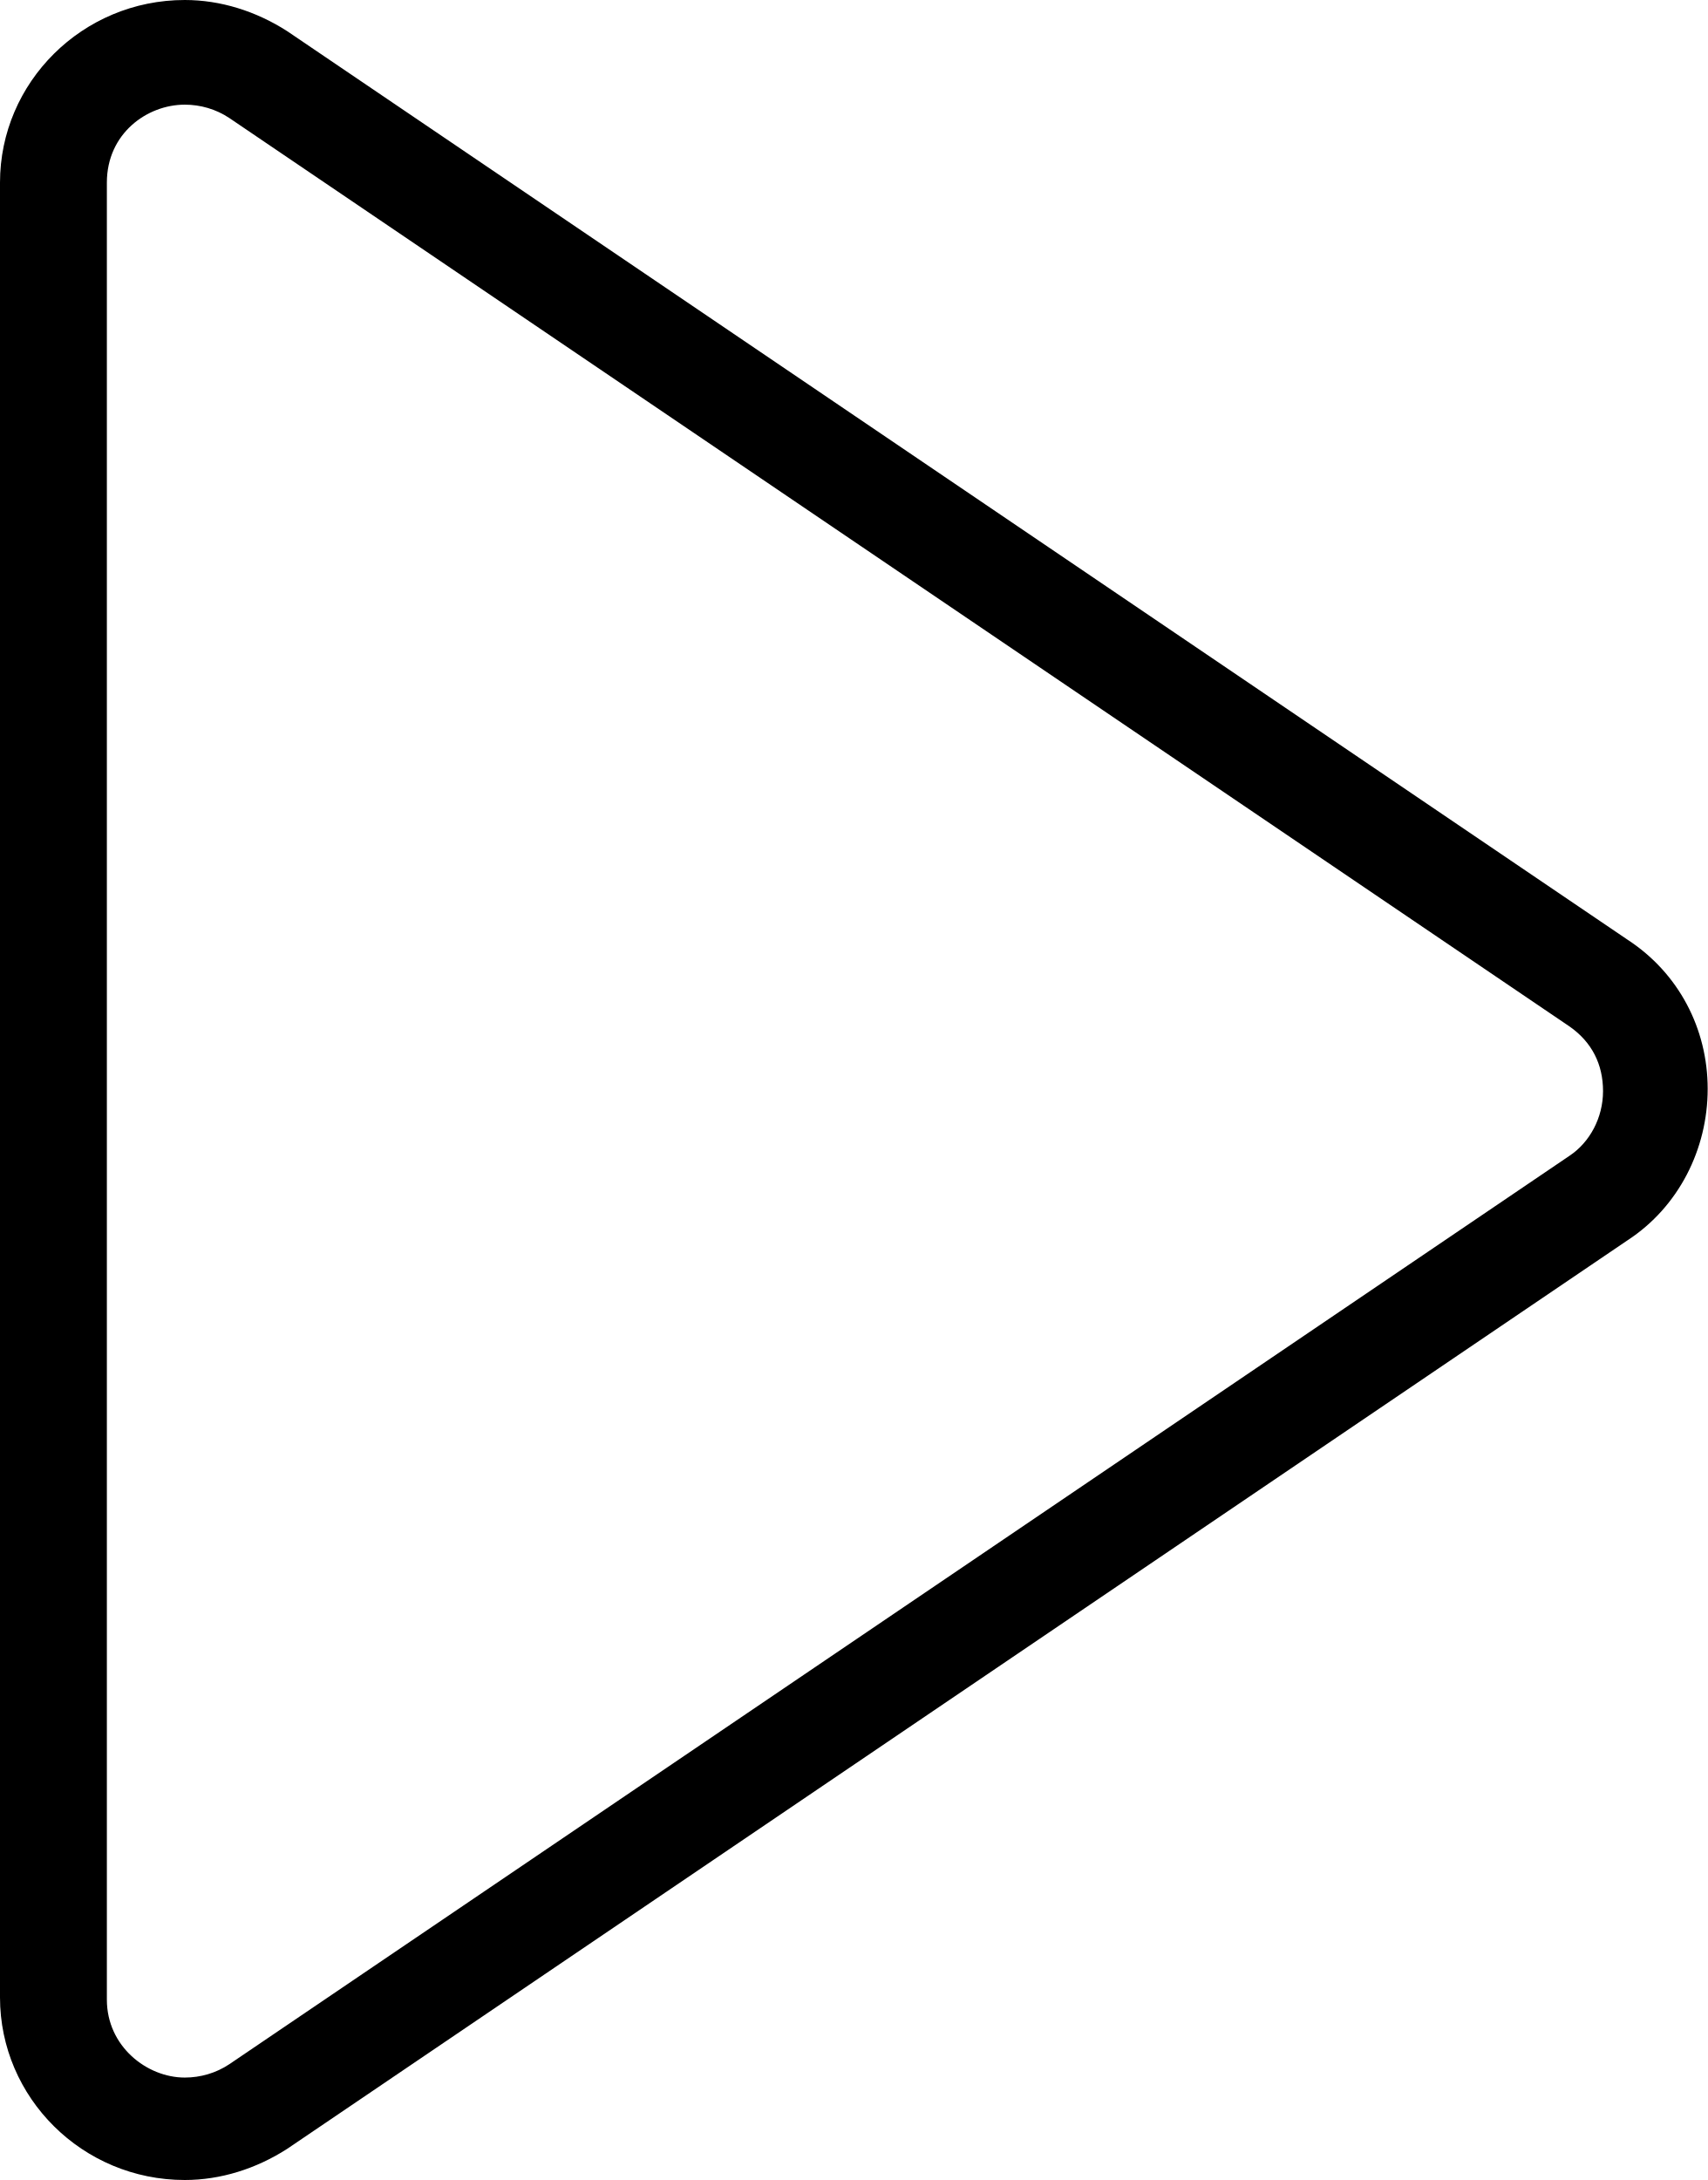
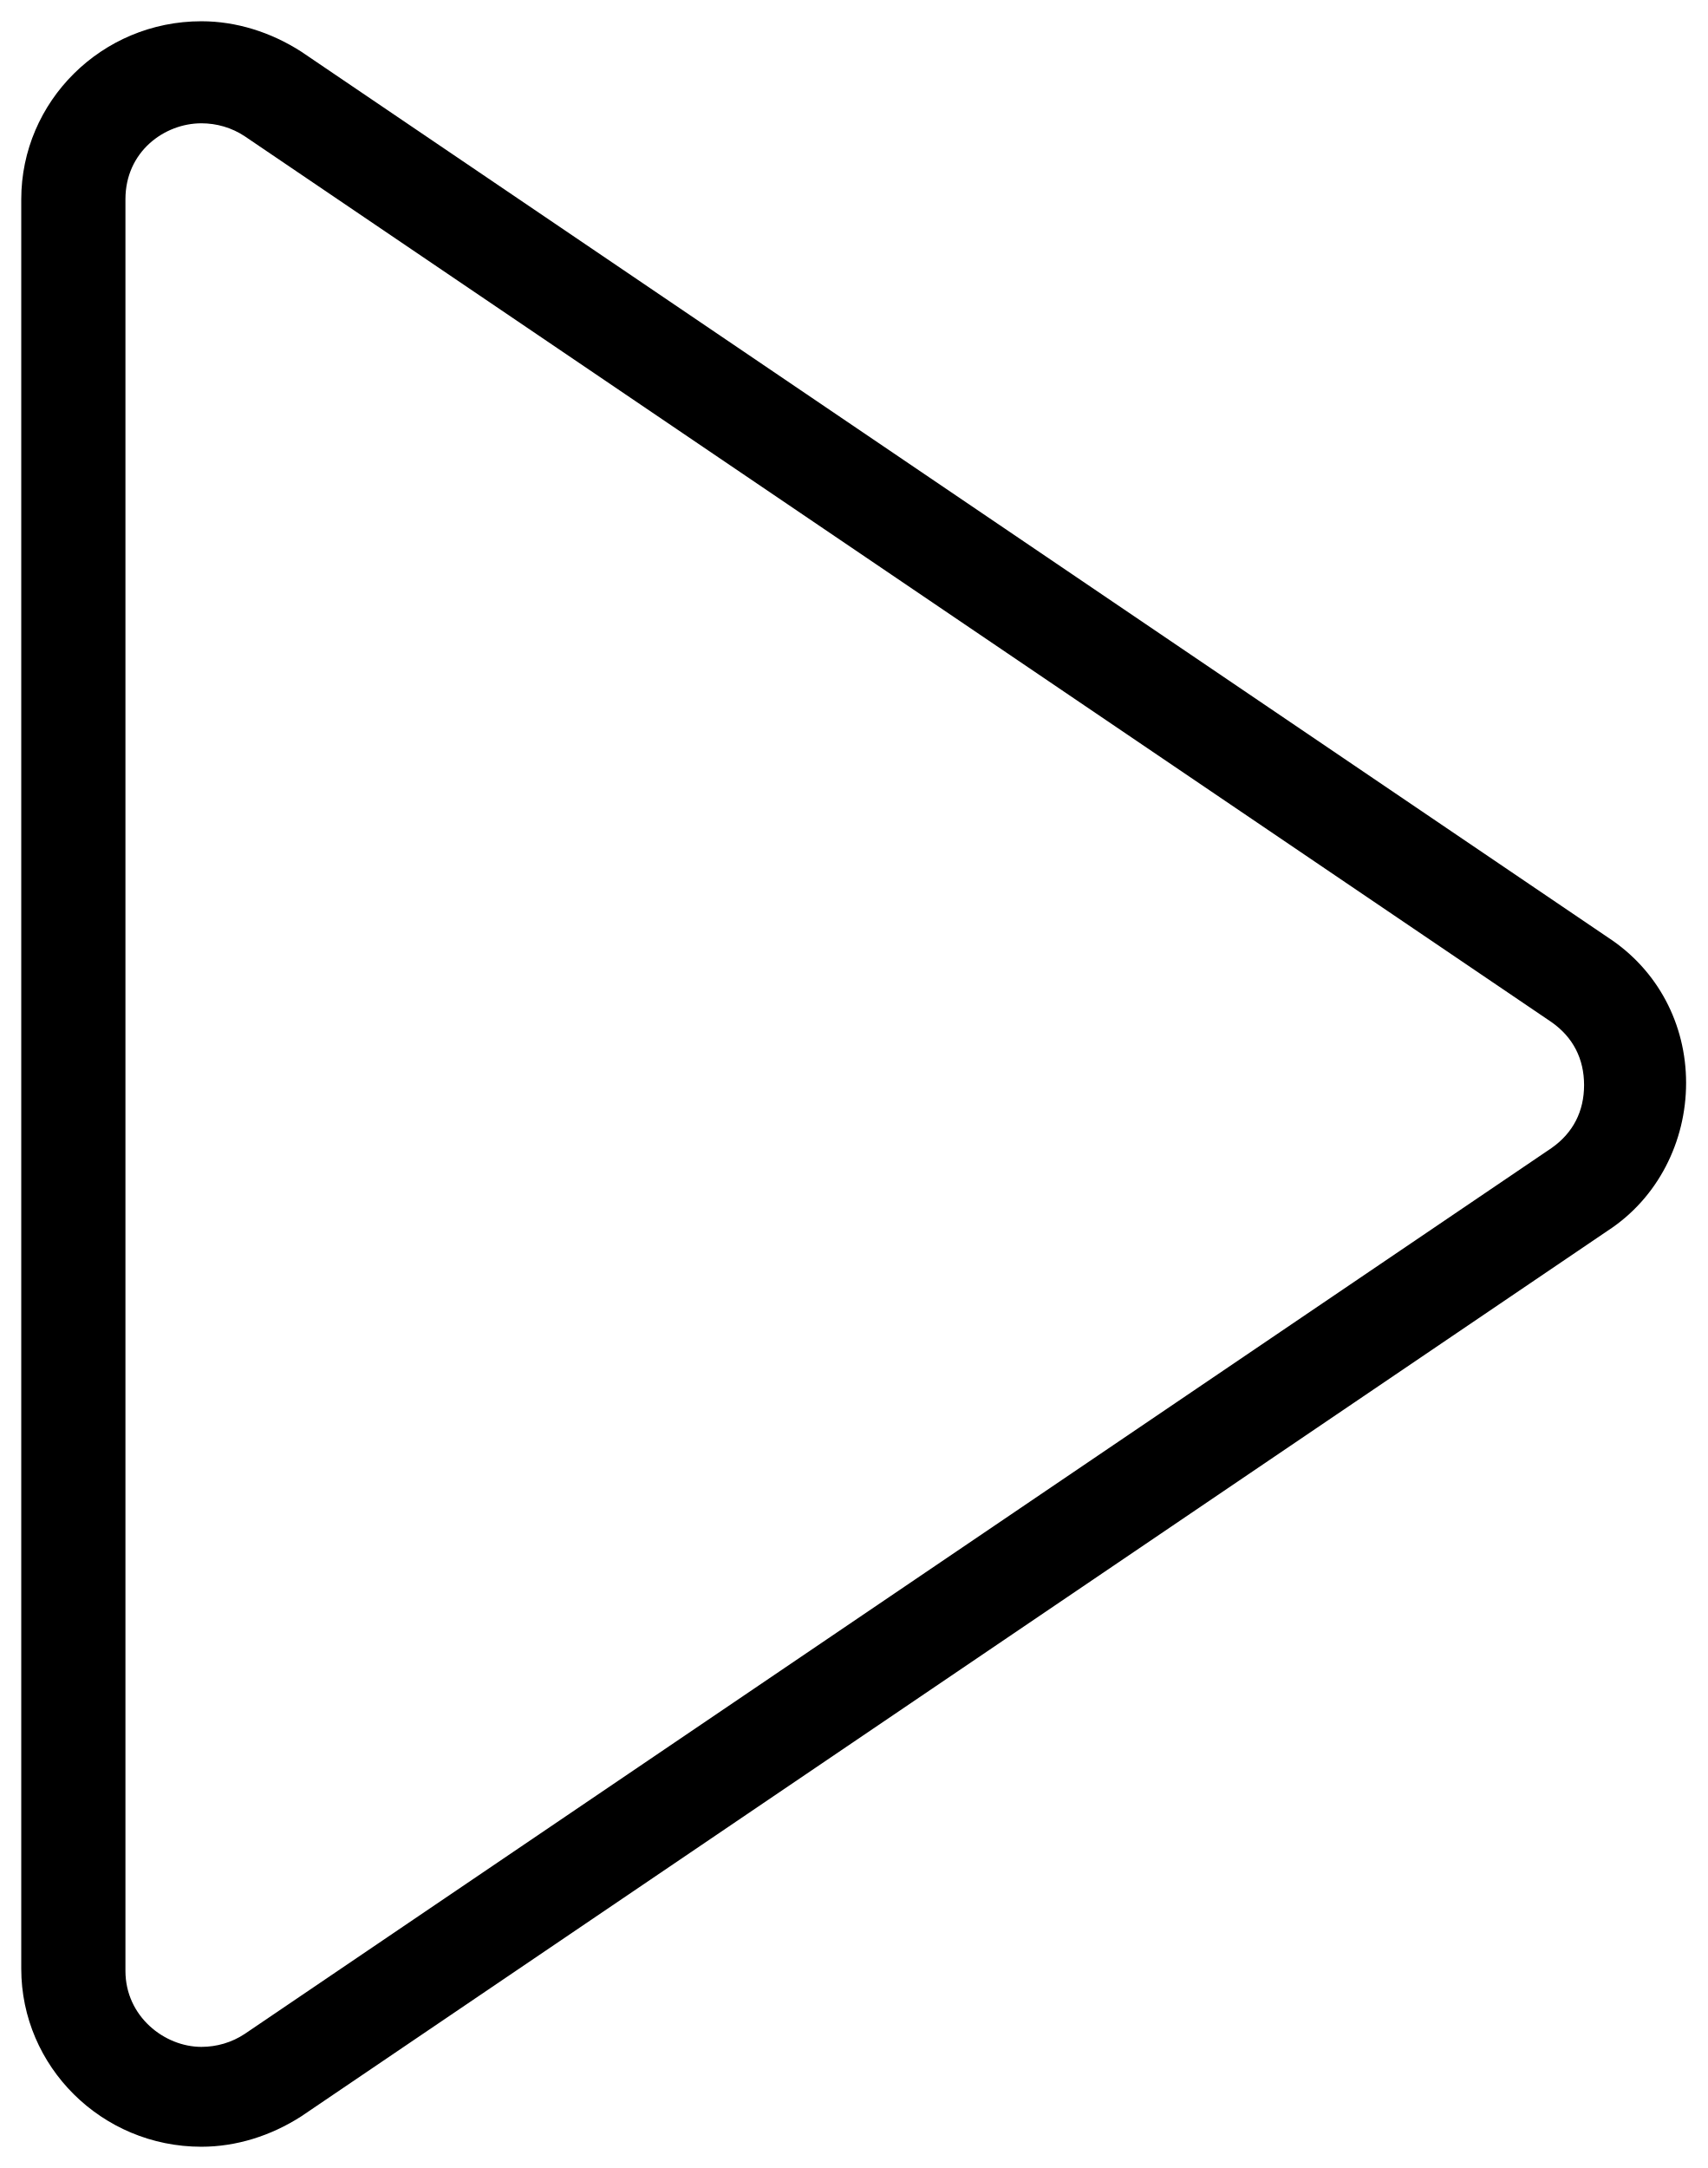
- <svg xmlns="http://www.w3.org/2000/svg" version="1.1" x="0px" y="0px" style="enable-background:new 0 0 100 100;" xml:space="preserve" viewBox="11.2 1 76.7 97.9">
-   <path d="M84.3,43.2L24.1,2.4c-1.4-0.9-3-1.4-4.6-1.4c-4.6,0-8.3,3.7-8.3,8.2v81.5c0,4.5,3.7,8.2,8.3,8.2h0c1.6,0,3.2-0.5,4.6-1.4  l60.2-40.8c2.3-1.5,3.6-4.1,3.6-6.8S86.6,44.7,84.3,43.2z M81.7,52.9L21.5,93.7c-0.6,0.4-1.3,0.6-2,0.6h0c-1.7,0-3.5-1.4-3.5-3.5  V9.2c0-2.2,1.8-3.5,3.5-3.5c0.7,0,1.4,0.2,2,0.6l60.2,40.8c1,0.7,1.5,1.7,1.5,2.9S82.6,52.3,81.7,52.9z" />
+ <svg xmlns="http://www.w3.org/2000/svg" viewBox="10.221 0.021 78.658 99.858">
+   <path d="M84.3 43.2L24.1 2.4c-1.4-.9-3-1.4-4.6-1.4-4.6 0-8.3 3.7-8.3 8.2v81.5c0 4.5 3.7 8.2 8.3 8.2h0c1.6 0 3.2-.5 4.6-1.4l60.2-40.8c2.3-1.5 3.6-4.1 3.6-6.8S86.6 44.7 84.3 43.2zM81.7 52.9L21.5 93.7c-.6.4-1.3.6-2 .6h0c-1.7 0-3.5-1.4-3.5-3.5V9.2c0-2.2 1.8-3.5 3.5-3.5.7 0 1.4.2 2 .6l60.2 40.8c1 .7 1.5 1.7 1.5 2.9s-.5 2.2-1.5 2.9z" />
</svg>
